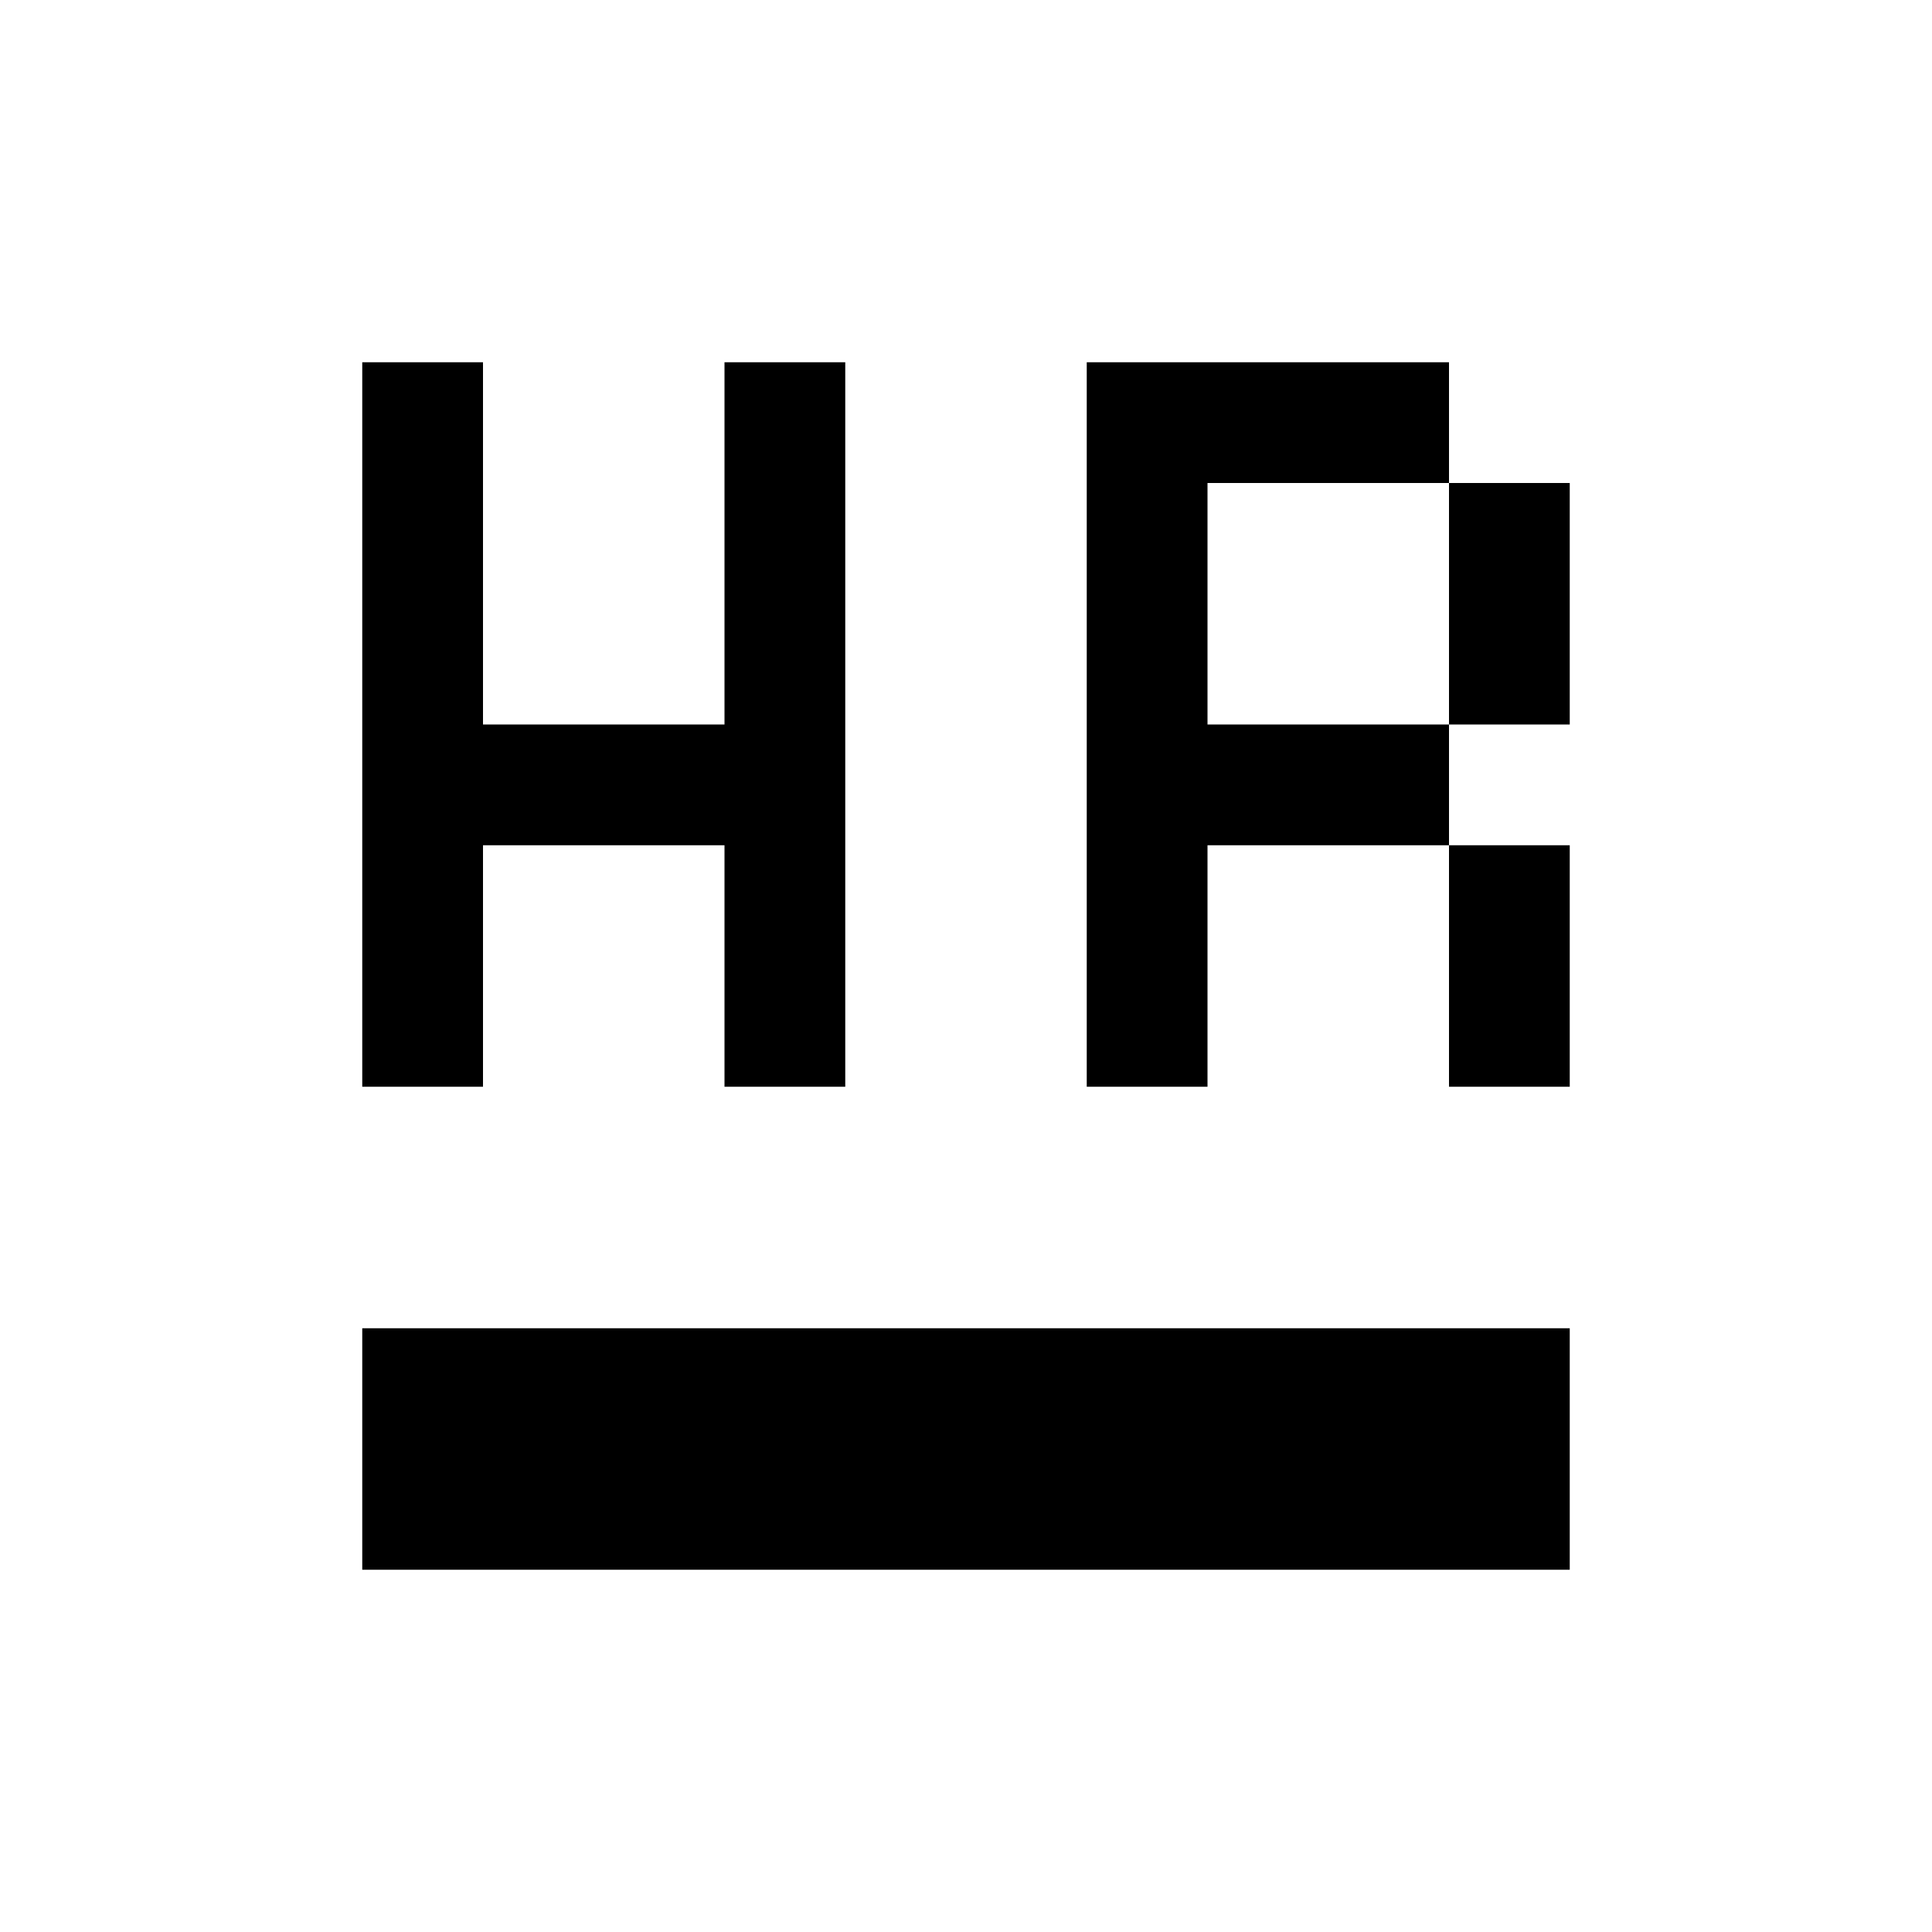
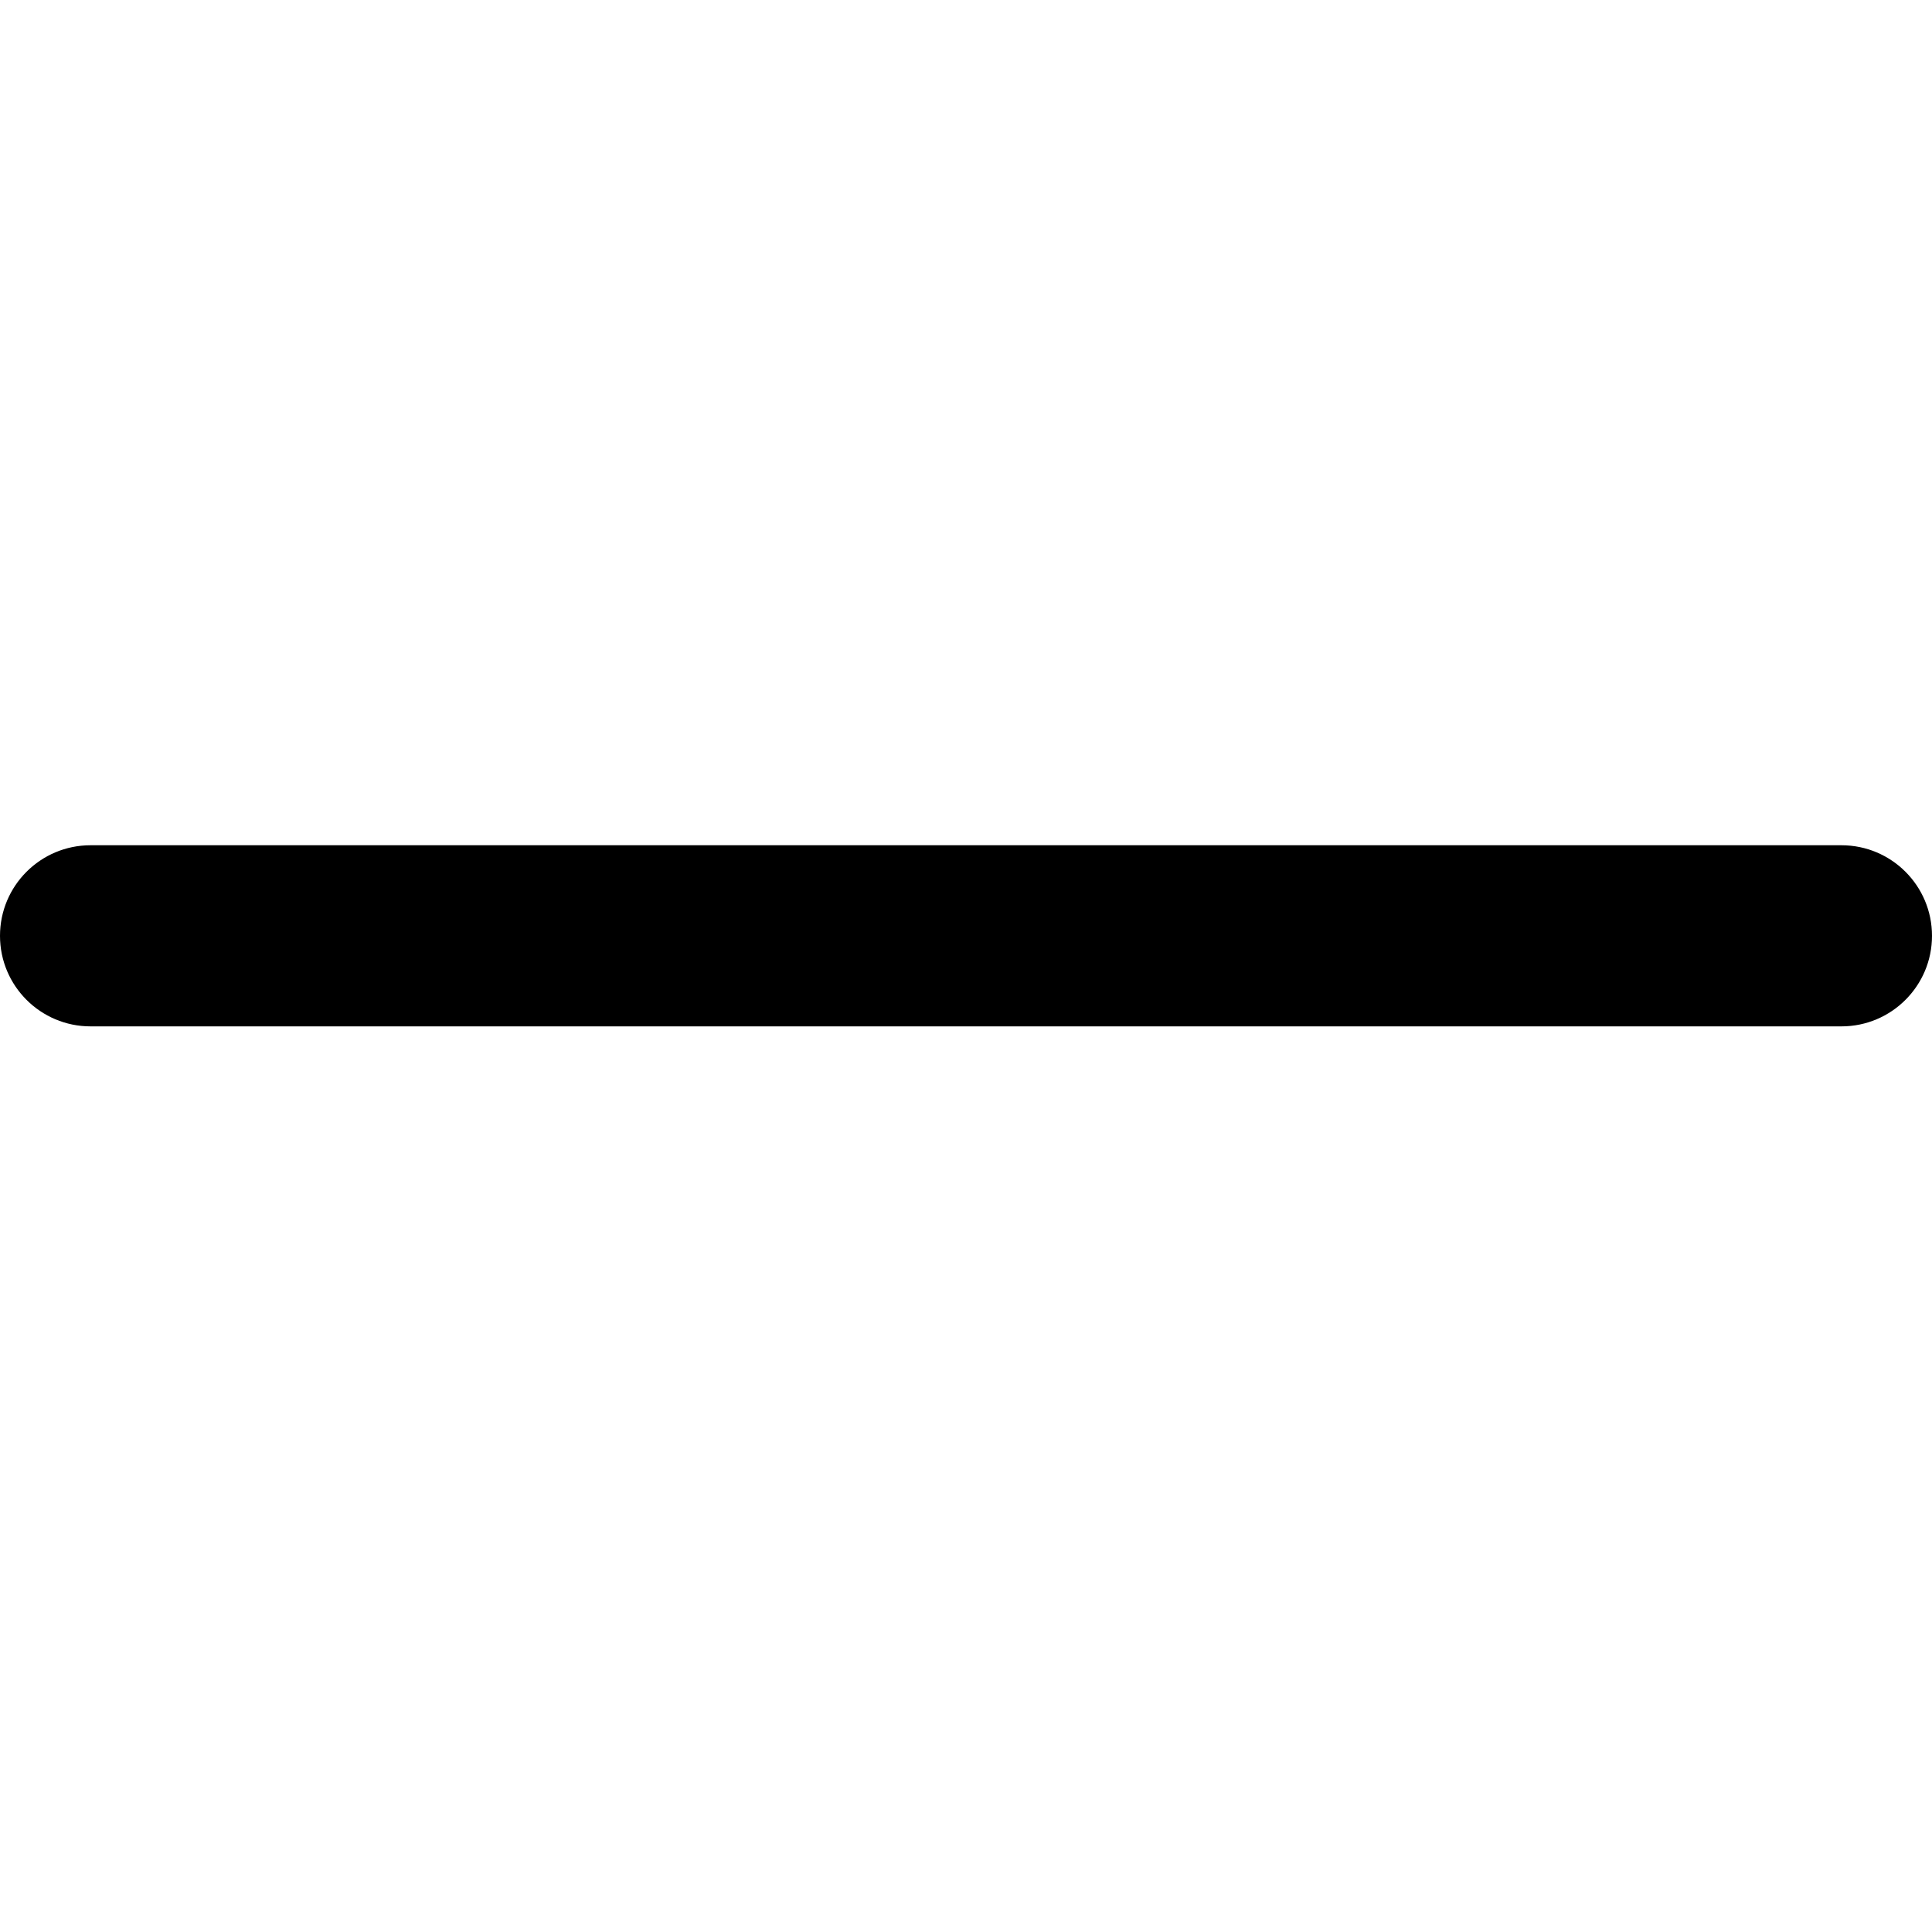
- <svg viewBox="0 0 10 16" class="svg octicon-horizontal-rule" width="16" height="16" aria-hidden="true">
-   <path fill-rule="evenodd" d="M1 7h2v2h1V3H3v3H1V3H0v6h1V7zm9 2V7H9v2h1zm0-3V4H9v2h1zM7 6V4h2V3H6v6h1V7h2V6H7zm-7 7h10v-2H0v2z" />
+ <svg viewBox="0 0 16 16" class="svg octicon-horizontal-rule" width="16" height="16" aria-hidden="true">
+   <path fill-rule="evenodd" d="M0 7.75A.75.75 0 01.75 7h14.5a.75.75 0 010 1.5H.75A.75.75 0 010 7.75z" />
</svg>
